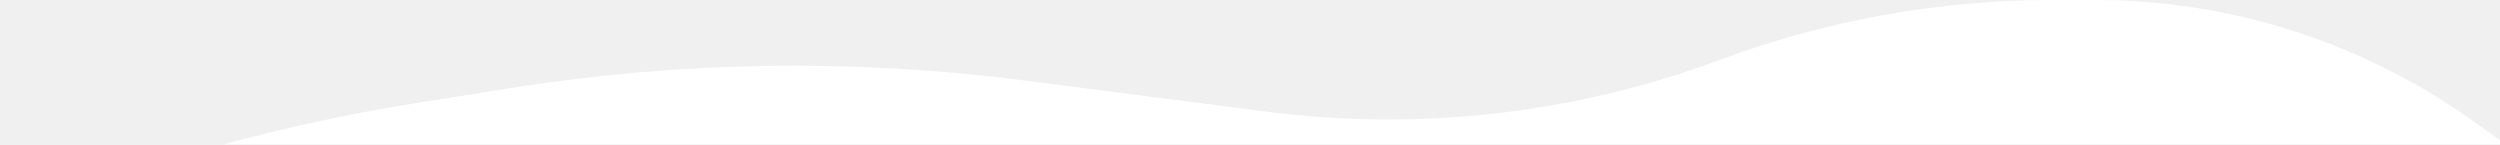
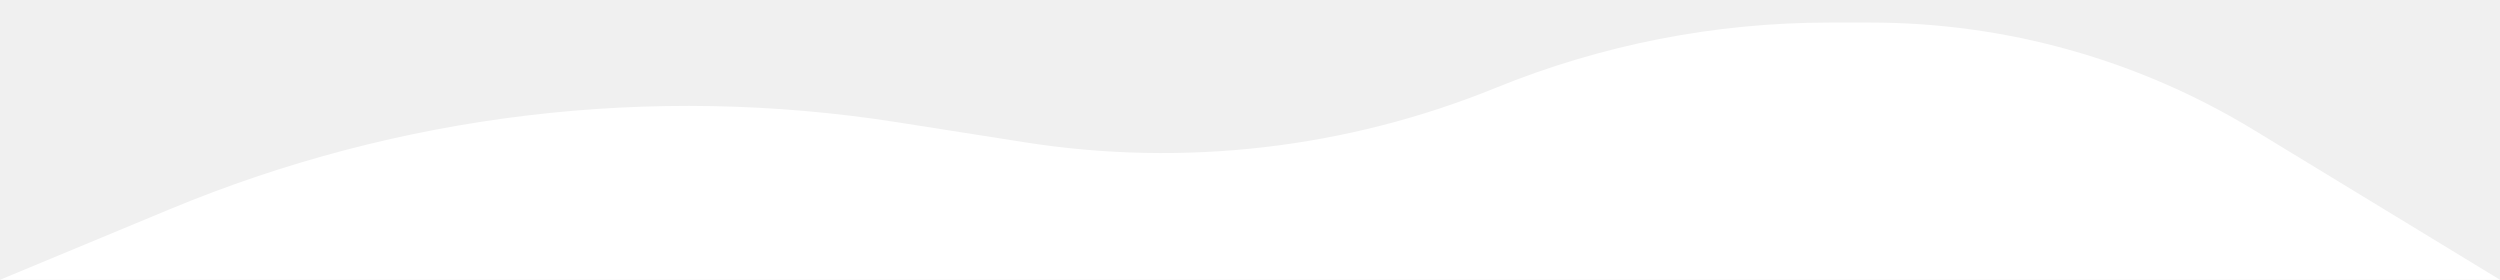
- <svg xmlns="http://www.w3.org/2000/svg" width="554" height="32" viewBox="0 0 554 32" fill="none">
-   <g clip-path="url(#clip0_2_7)">
-     <path d="M608.5 69.654L-171 119.5L2.378 48.083C31.171 36.222 61.251 27.765 92.007 22.882L113.236 19.512C150.885 13.535 189.196 12.97 227.005 17.835L280.746 24.75C314.673 29.116 349.153 25.165 381.213 13.238C404.745 4.483 429.652 0 454.76 0H464.302C494.119 0 523.201 9.254 547.535 26.485L608.5 69.654Z" fill="white" />
-   </g>
-   <defs>
-     <clipPath id="clip0_2_7">
-       <rect width="554" height="32" fill="white" transform="matrix(-1 0 0 1 554 0)" />
-     </clipPath>
-   </defs>
+ <svg xmlns="http://www.w3.org/2000/svg" width="554" height="62" viewBox="0 0 554 62" fill="none">
+   <path d="M554 62H0L37.6 46.374C88.54 25.204 144.341 18.531 198.837 27.092L227.168 31.543C262.388 37.076 298.45 32.898 331.472 19.459C354.935 9.91 380.026 5 405.357 5H414.507C444.483 5 473.881 13.242 499.488 28.826L554 62Z" fill="white" />
</svg>
